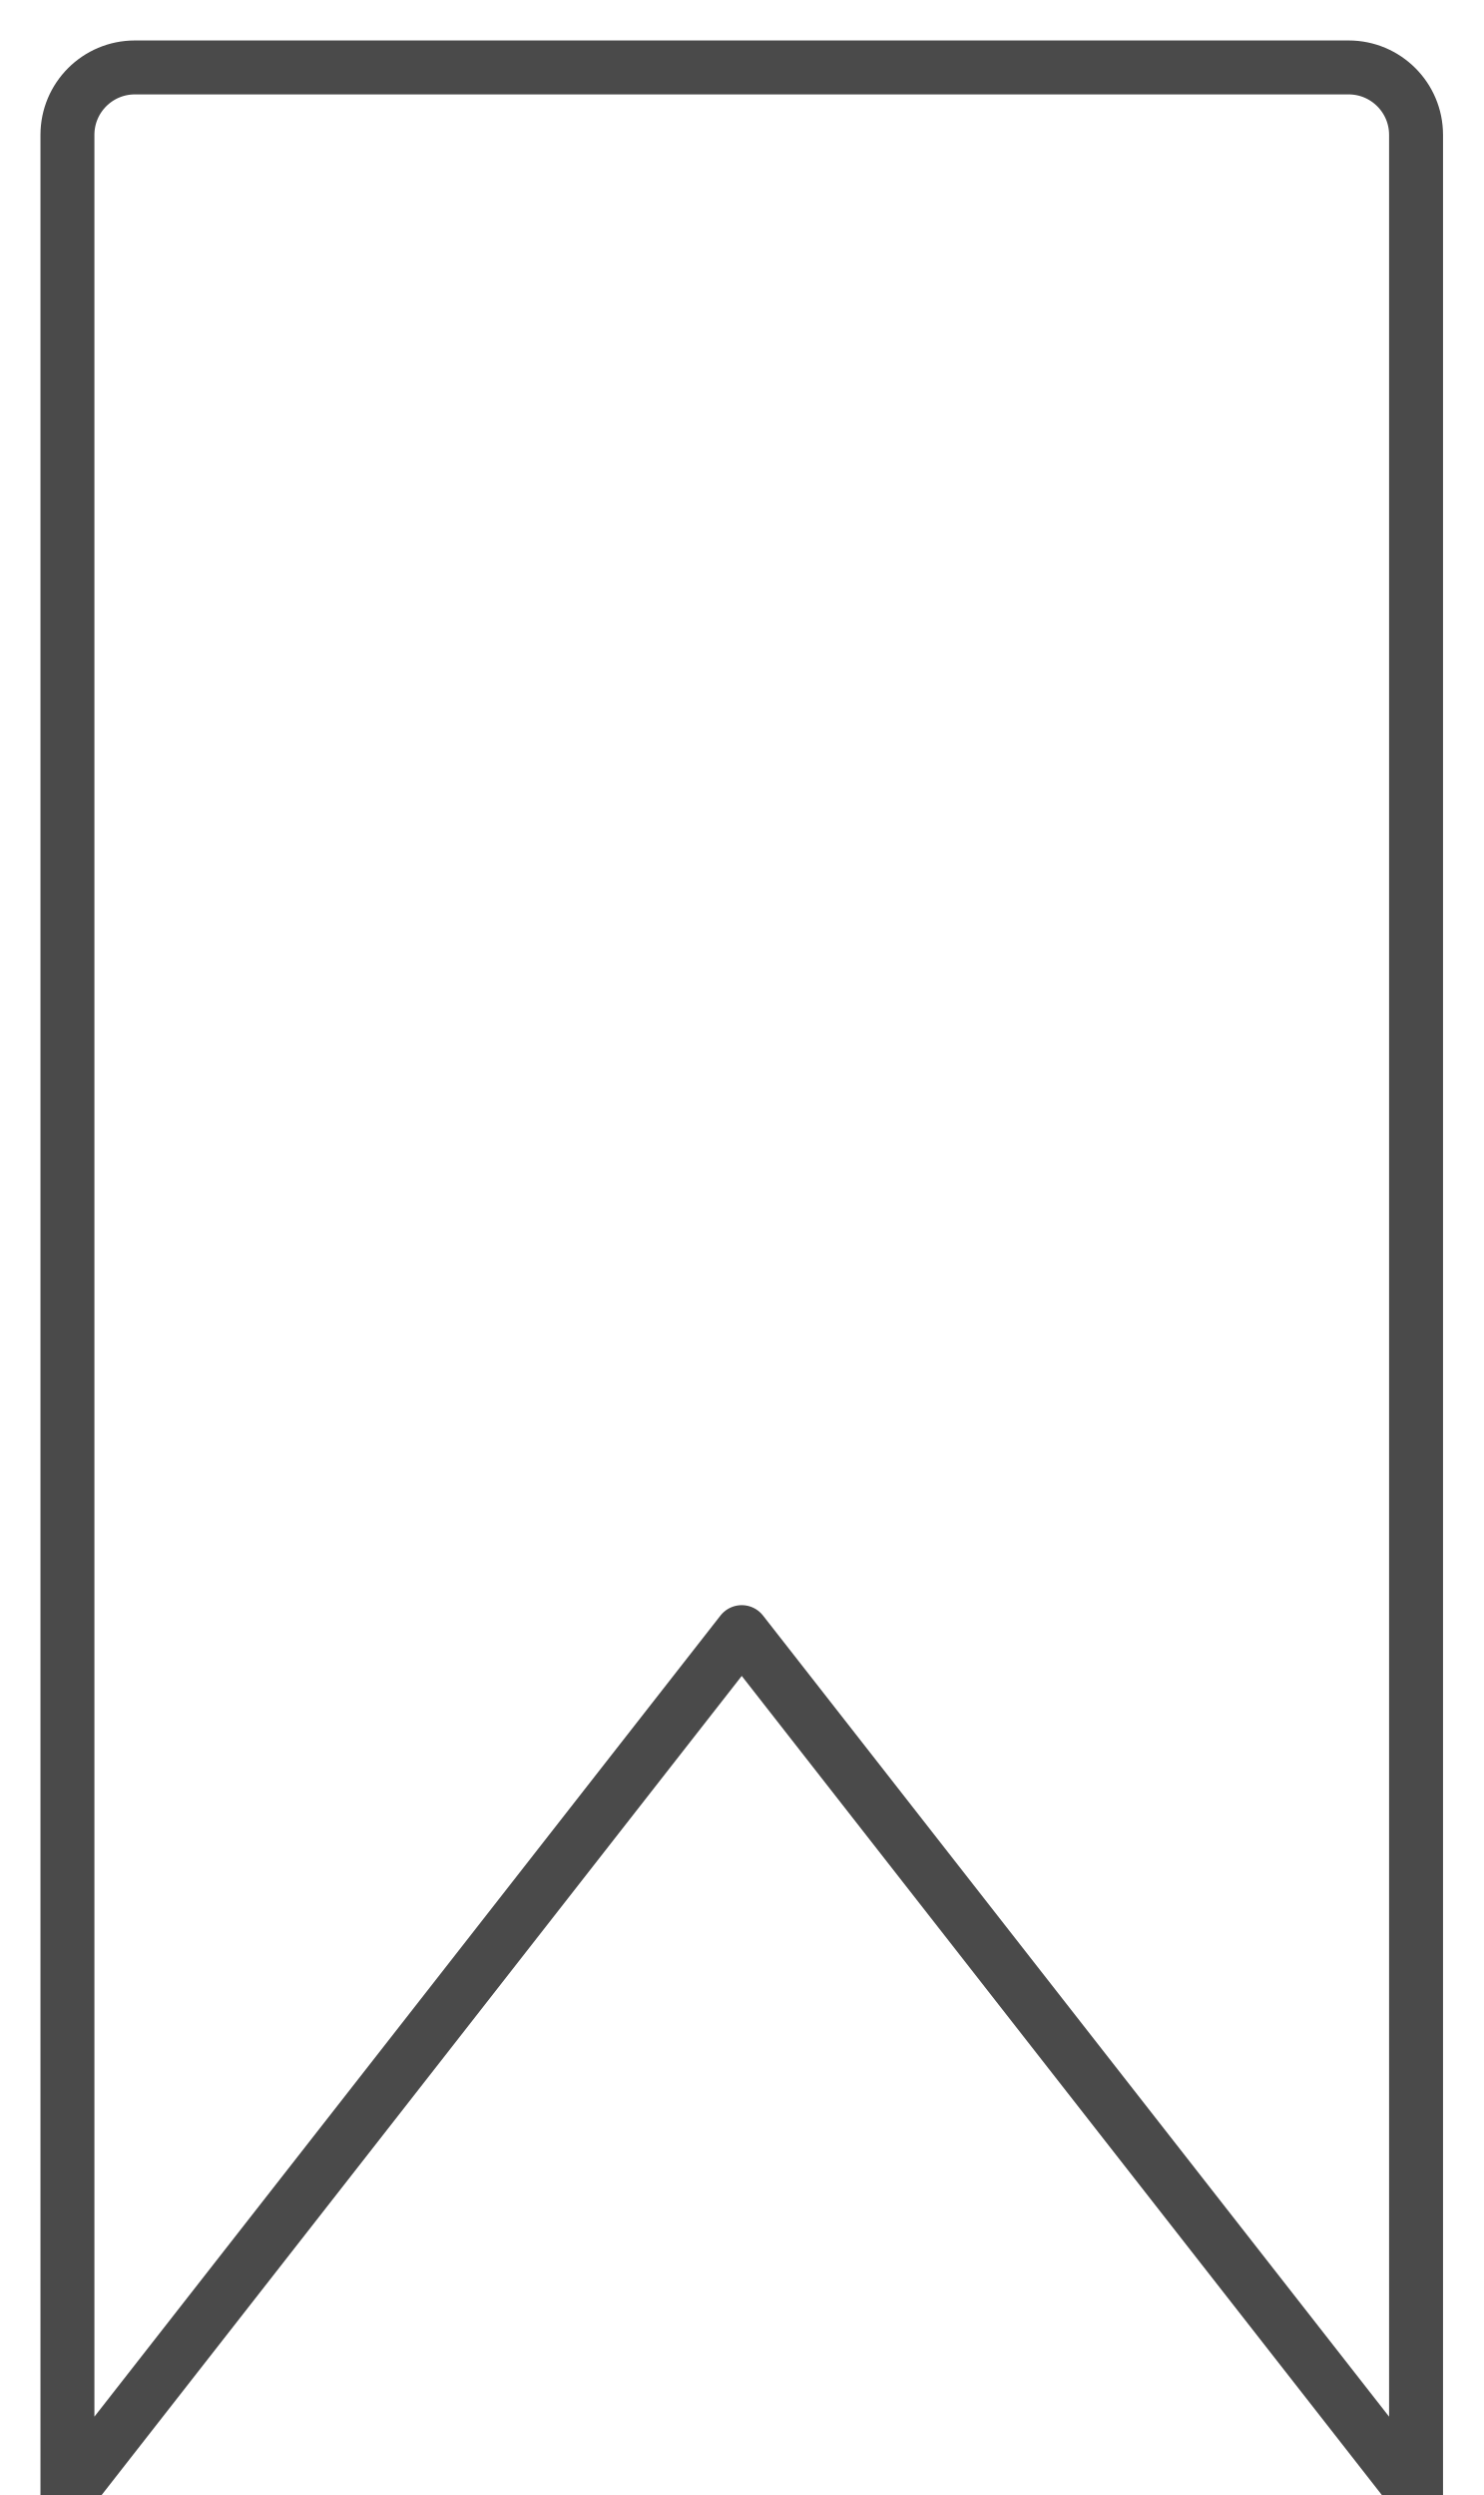
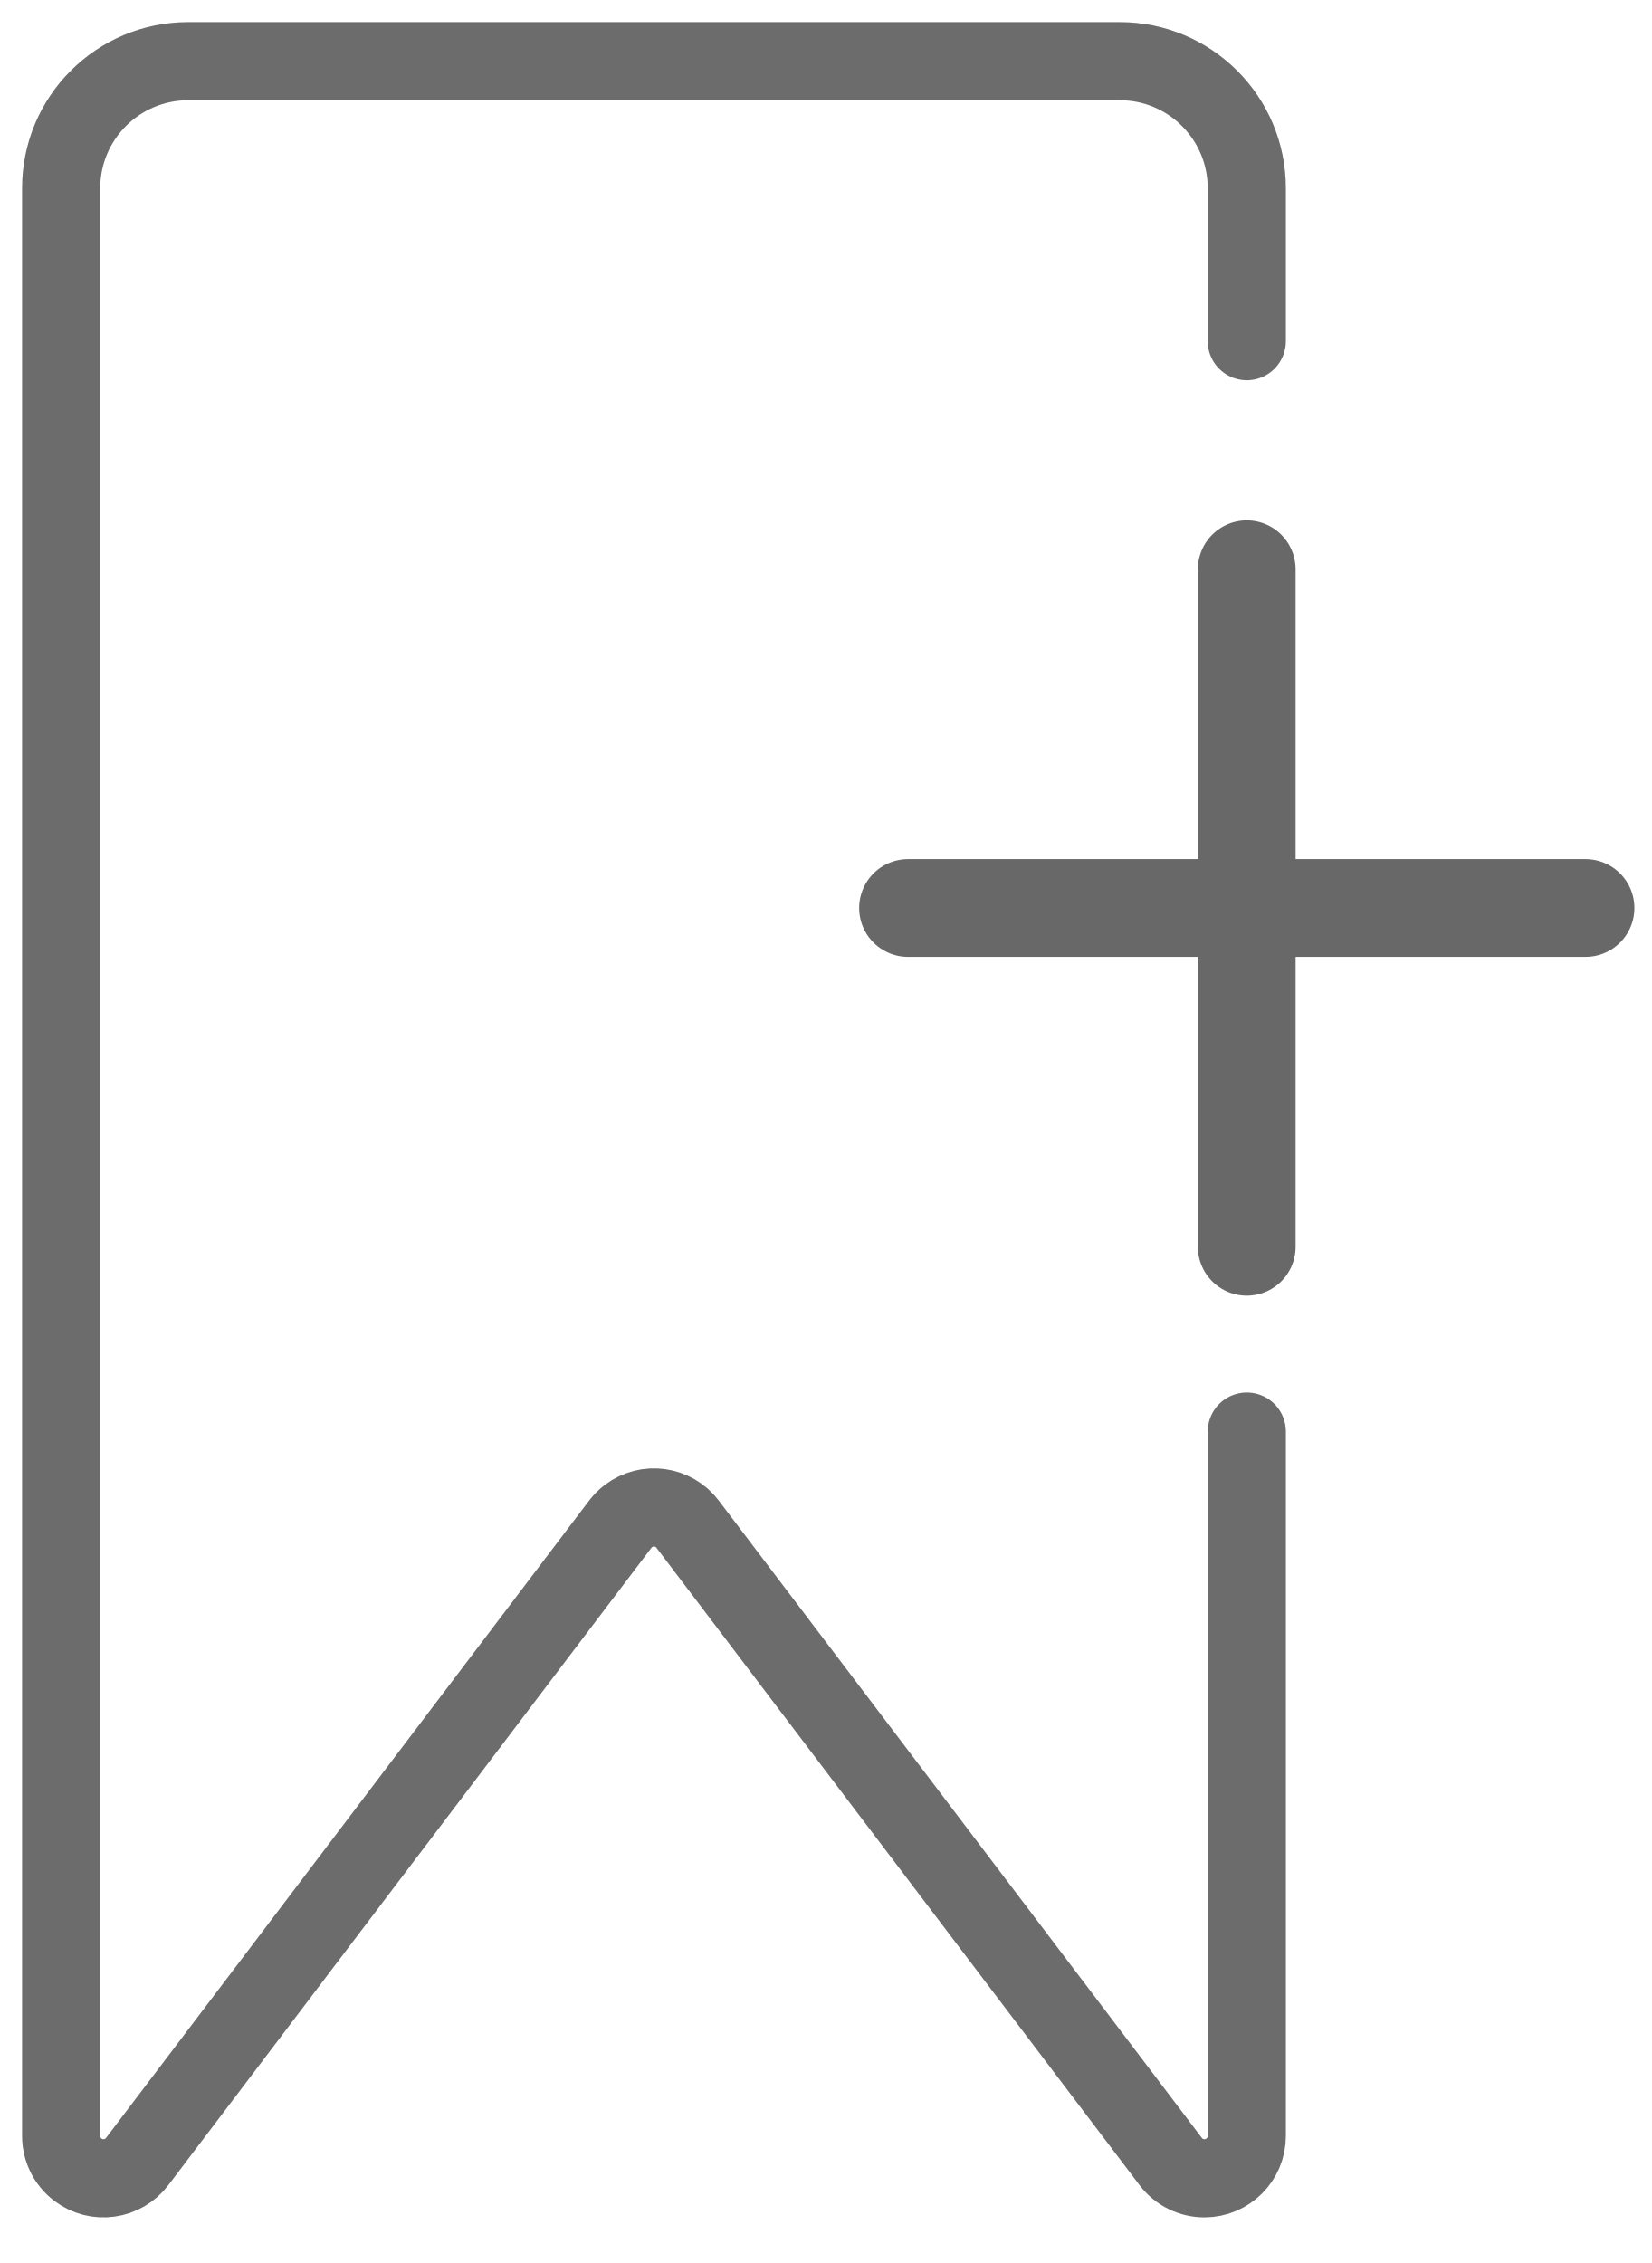
- <svg xmlns="http://www.w3.org/2000/svg" width="22" height="37" viewBox="0 0 22 37">
-   <g fill="none" fill-rule="evenodd" stroke-linecap="round" stroke-linejoin="round">
-     <g fill-rule="nonzero" stroke="#4A4A4A" stroke-width=".8">
-       <g>
-         <path d="M442 38V3c0-.552.448-1 1-1h18c.552 0 1 .448 1 1v35h0l-10-12.796L442 38z" transform="translate(-1241 -541) translate(800 540)" />
+ <svg xmlns="http://www.w3.org/2000/svg" width="27px" height="37px" viewBox="0 0 27 37" version="1.1">
+   <g id="Symbols" stroke="none" stroke-width="1" fill="none" fill-rule="evenodd" stroke-linecap="round" stroke-linejoin="round">
+     <g id="o/addtobagbuynowwishlist" transform="translate(-438, -1)">
+       <g id="Group" transform="translate(206, 0)">
+         <g transform="translate(233, 2)" id="Group-7">
+           <path d="M19.385,22.407 L19.385,33.923 C19.385,34.306 19.074,34.615 18.692,34.615 C18.476,34.615 18.271,34.514 18.141,34.341 L10.243,23.921 C10.012,23.616 9.579,23.557 9.274,23.788 C9.224,23.825 9.179,23.871 9.141,23.921 L1.243,34.341 C1.012,34.645 0.579,34.706 0.274,34.475 C0.101,34.344 0,34.14 0,33.923 L0,2.076 C0,0.929 0.93,0 2.077,0 L17.308,0 C18.454,0 19.385,0.929 19.385,2.076 L19.385,4.578" id="Stroke-1" stroke="#6C6C6C" stroke-width="1.278" />
+           <g id="Group" transform="translate(13.84615, 8.307692)" stroke="#686868" stroke-width="1.598">
+             <line x1="5.538" y1="0" x2="5.538" y2="11.077" id="Stroke-3" />
+             <line x1="0" y1="5.538" x2="11.077" y2="5.538" id="Stroke-5" />
+           </g>
+         </g>
      </g>
    </g>
  </g>
</svg>
